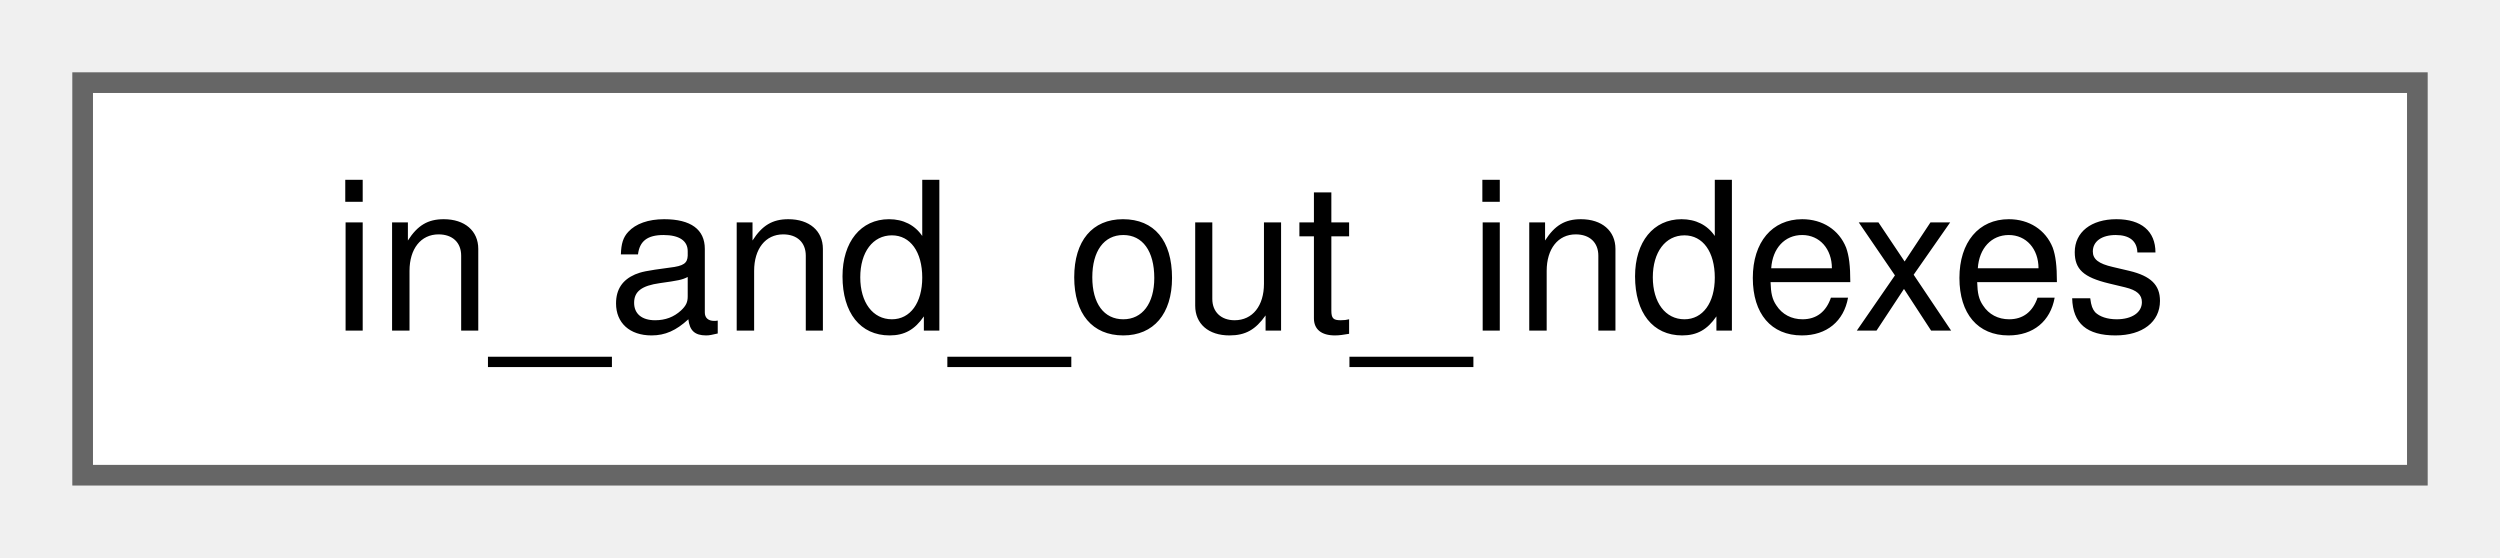
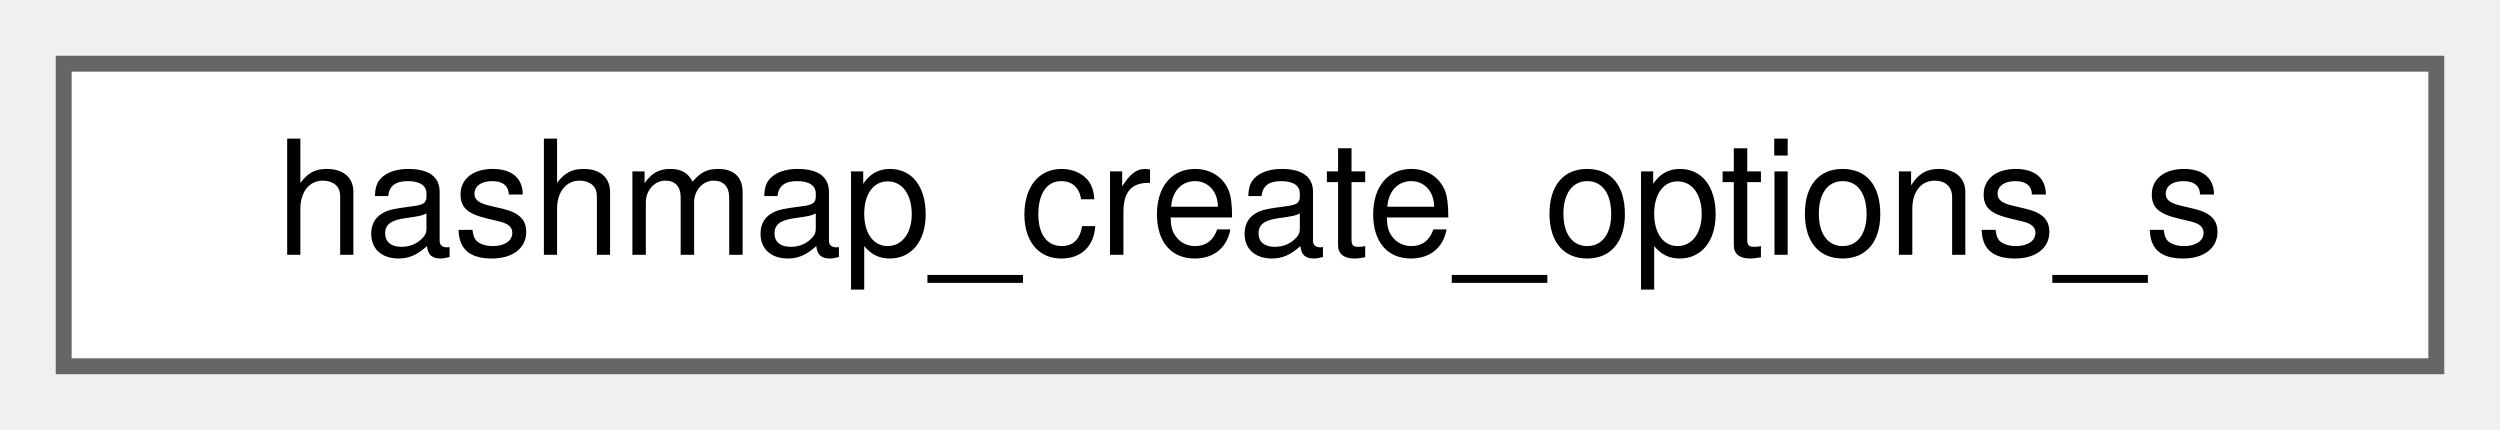
- <svg xmlns="http://www.w3.org/2000/svg" xmlns:xlink="http://www.w3.org/1999/xlink" width="121pt" height="27pt" viewBox="0.00 0.00 121.00 27.00">
+ <svg xmlns="http://www.w3.org/2000/svg" xmlns:xlink="http://www.w3.org/1999/xlink" width="157pt" height="27pt" viewBox="0.00 0.00 157.00 27.00">
  <g id="graph0" class="graph" transform="scale(1 1) rotate(0) translate(4 23)">
    <g id="Node000000" class="node">
      <g id="a_Node000000">
-         <a xlink:href="structin__and__out__indexes.html" target="_top" xlink:title=" ">
-           <polygon fill="white" stroke="#666666" points="113,-19 0,-19 0,0 113,0 113,-19" />
-           <text text-anchor="middle" x="56.5" y="-7" font-family="Helvetica,sans-Serif" font-size="10.00">in_and_out_indexes</text>
+         <a xlink:href="structhashmap__create__options__s.html" target="_top" xlink:title=" ">
+           <polygon fill="white" stroke="#666666" points="149,-19 0,-19 0,0 149,0 149,-19" />
+           <text text-anchor="middle" x="74.5" y="-7" font-family="Helvetica,sans-Serif" font-size="10.00">hashmap_create_options_s</text>
        </a>
      </g>
    </g>
  </g>
</svg>
